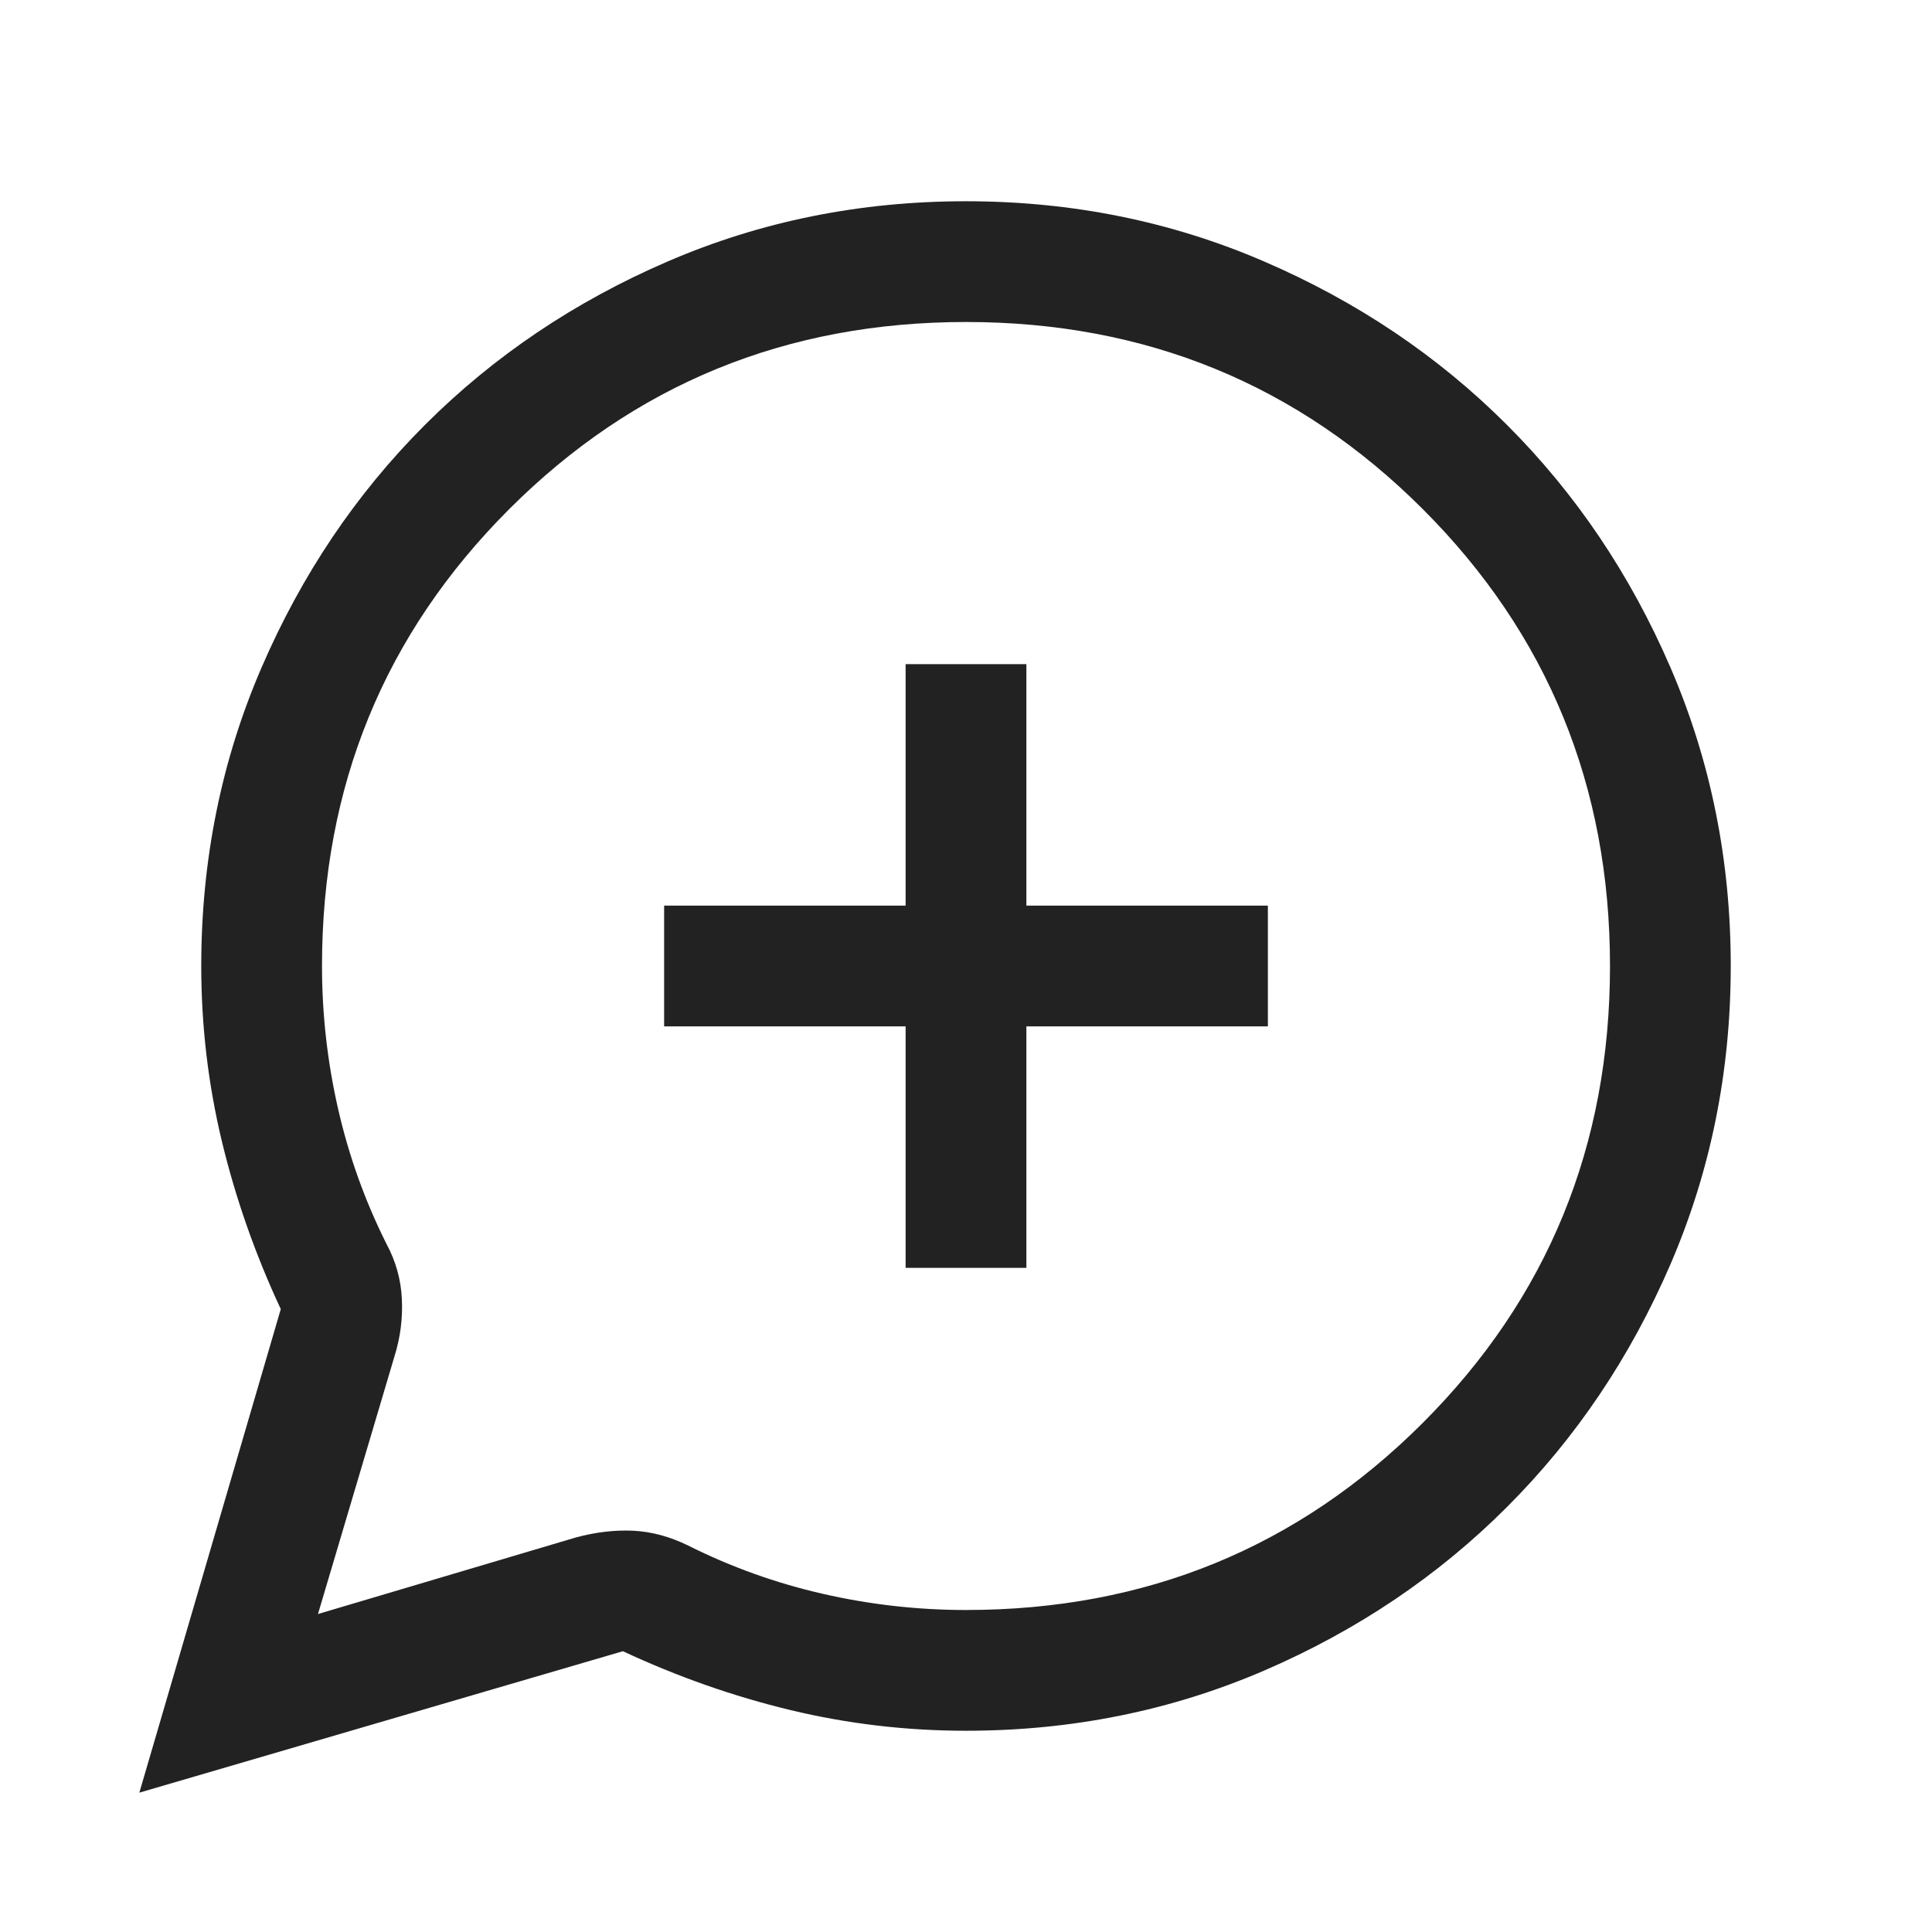
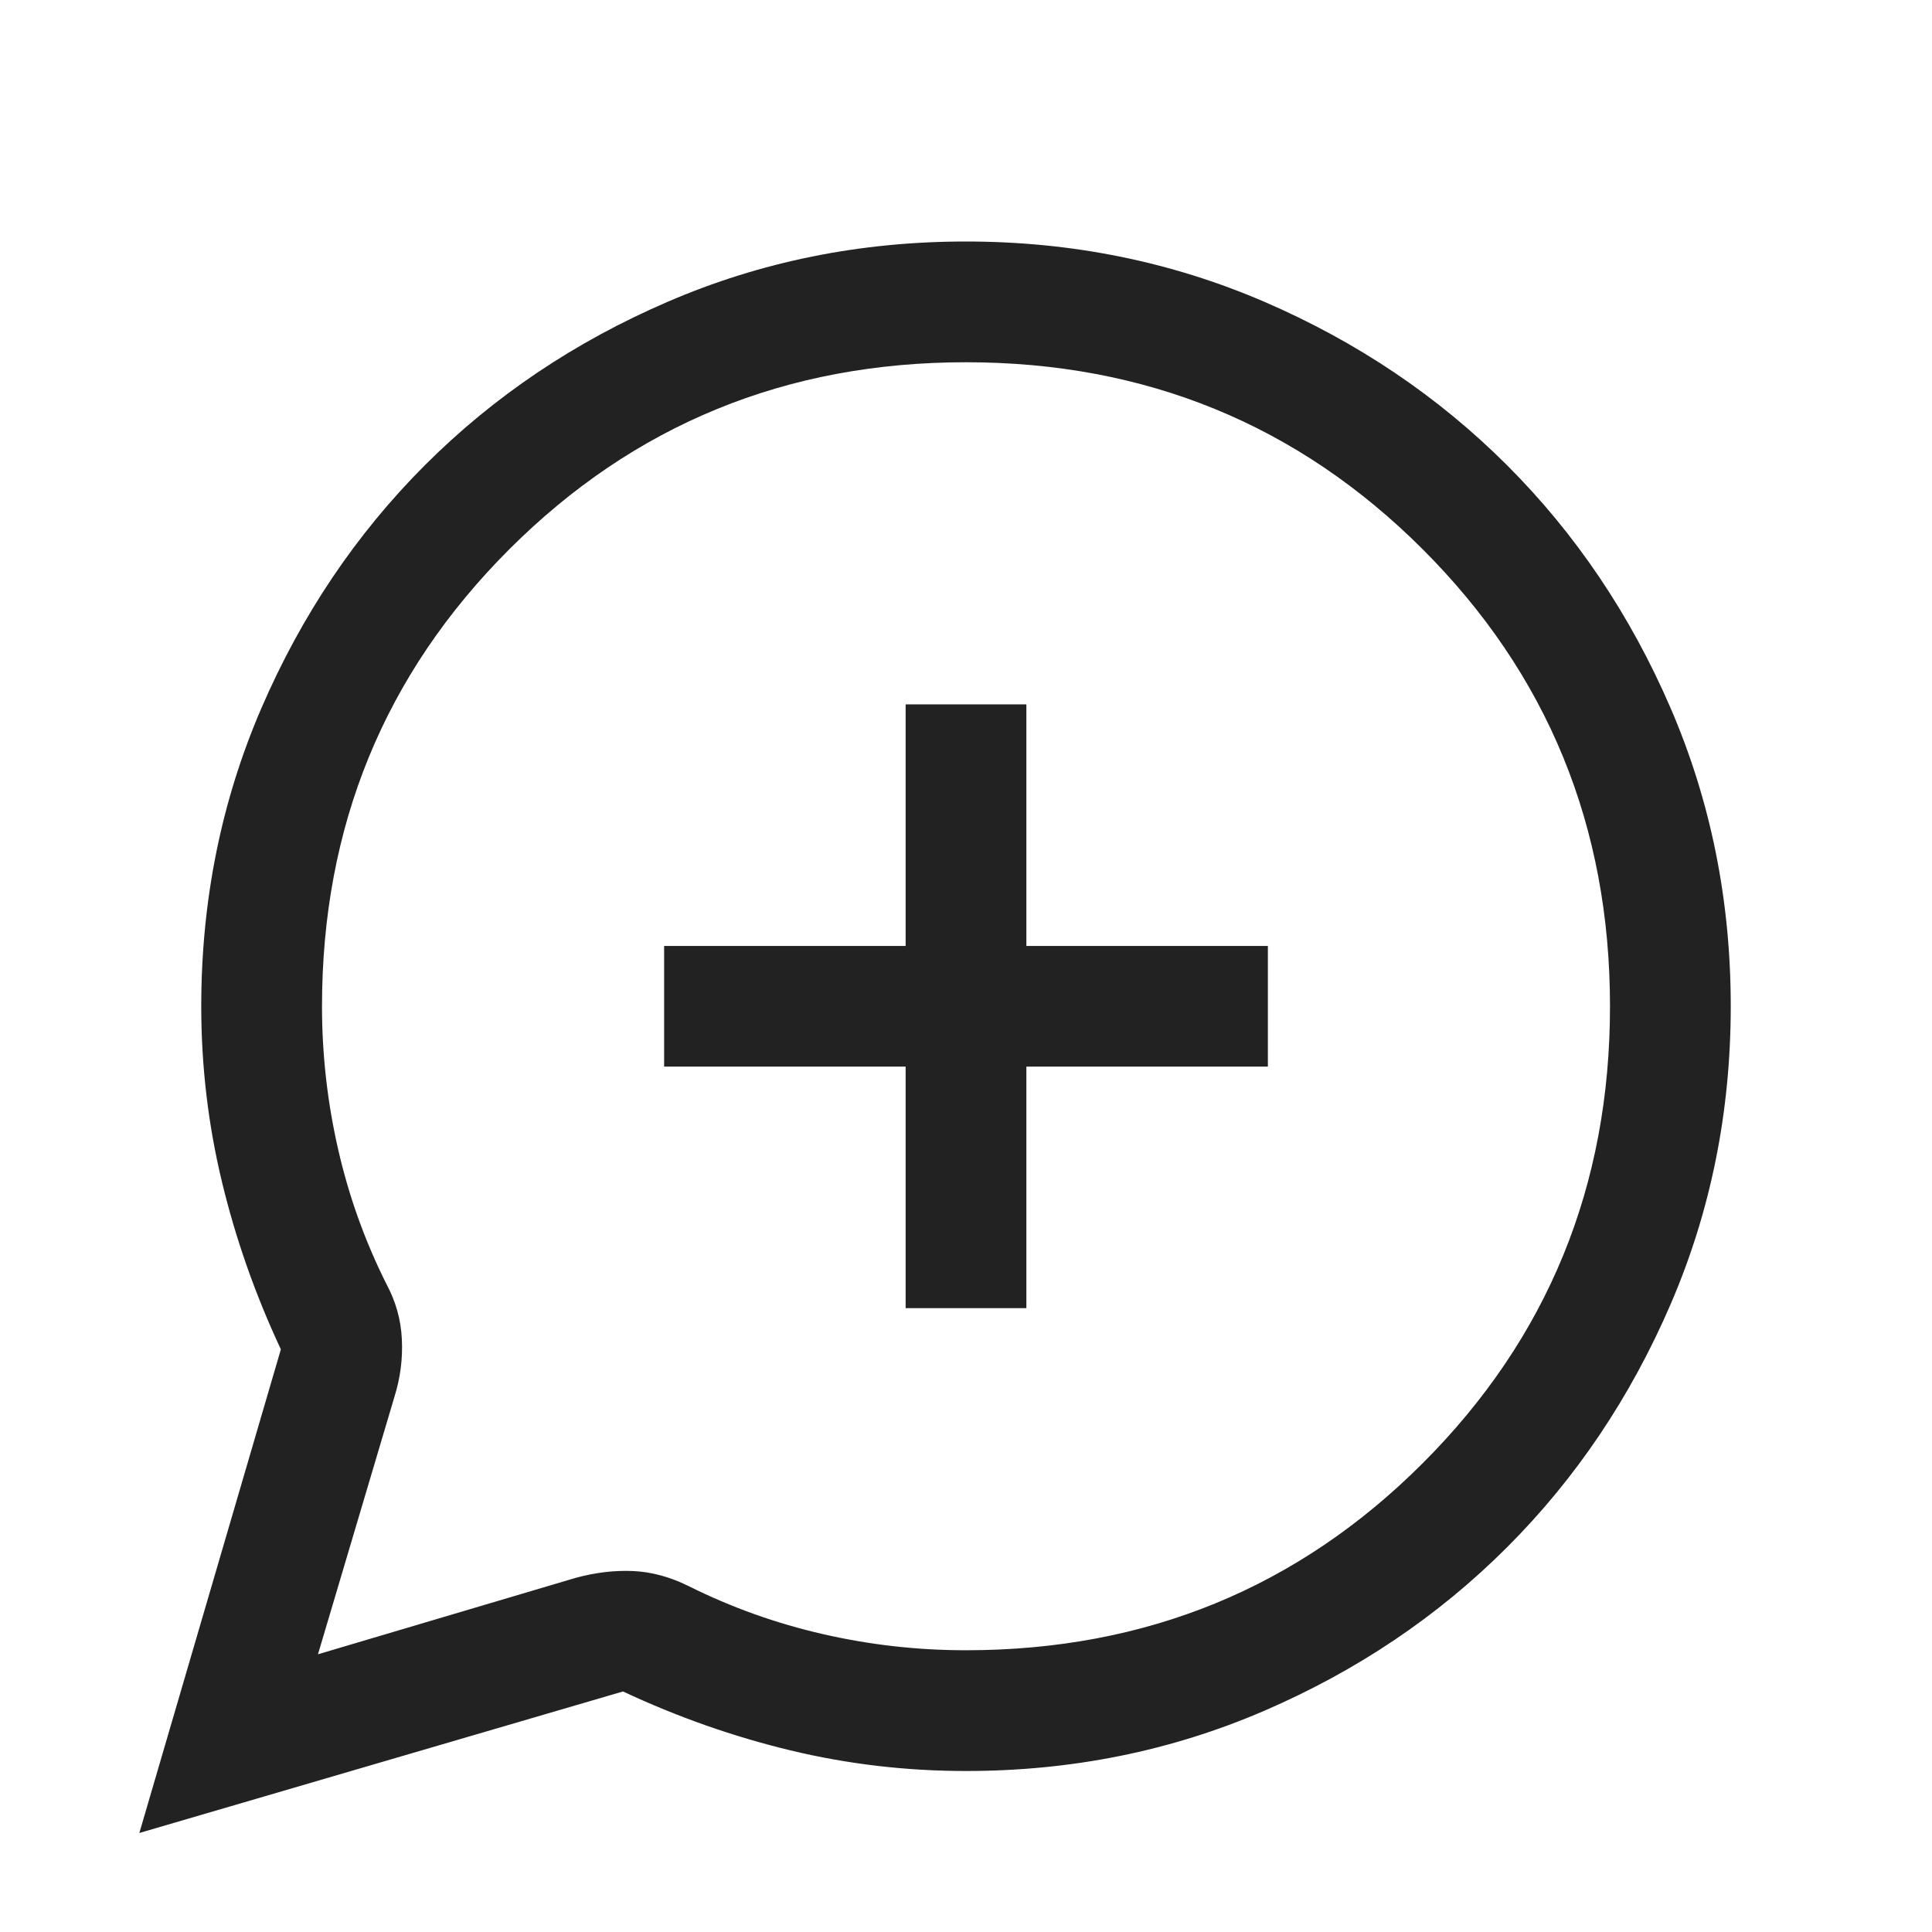
<svg xmlns="http://www.w3.org/2000/svg" width="24" height="24" viewBox="0 0 24 24" fill="none">
  <mask id="mask0_3170_54712" style="mask-type:alpha" maskUnits="userSpaceOnUse" x="0" y="0" width="24" height="24">
-     <rect width="24" height="24" fill="#D9D9D9" />
+     <rect y="0.5" width="24" height="24" fill="#D9D9D9" />
  </mask>
  <g mask="url(#mask0_3170_54712)">
-     <path d="M1.731 22.269L3.488 16.262C3.172 15.585 2.928 14.891 2.757 14.181C2.586 13.47 2.5 12.743 2.5 12C2.5 10.686 2.749 9.451 3.248 8.295C3.747 7.139 4.423 6.134 5.278 5.279C6.133 4.424 7.138 3.747 8.294 3.248C9.45 2.749 10.684 2.5 11.998 2.5C13.312 2.5 14.547 2.749 15.703 3.248C16.86 3.747 17.865 4.423 18.72 5.278C19.576 6.133 20.253 7.138 20.752 8.294C21.25 9.45 21.5 10.684 21.5 11.998C21.5 13.312 21.25 14.547 20.752 15.703C20.253 16.86 19.576 17.865 18.721 18.72C17.866 19.576 16.861 20.253 15.705 20.752C14.549 21.25 13.314 21.5 12 21.5C11.257 21.5 10.53 21.414 9.819 21.243C9.109 21.072 8.415 20.828 7.738 20.512L1.731 22.269ZM3.95 20.05L7.15 19.1C7.396 19.033 7.634 19.005 7.862 19.015C8.091 19.026 8.32 19.087 8.55 19.2C9.083 19.467 9.642 19.667 10.225 19.8C10.808 19.933 11.4 20 12 20C14.233 20 16.125 19.225 17.675 17.675C19.225 16.125 20 14.233 20 12C20 9.767 19.225 7.875 17.675 6.325C16.125 4.775 14.233 4 12 4C9.767 4 7.875 4.775 6.325 6.325C4.775 7.875 4 9.767 4 12C4 12.6 4.067 13.192 4.2 13.775C4.333 14.358 4.533 14.917 4.8 15.45C4.917 15.667 4.981 15.896 4.992 16.137C5.004 16.379 4.973 16.617 4.9 16.85L3.95 20.05ZM11.25 15.75H12.75V12.75H15.75V11.25H12.75V8.25H11.25V11.25H8.25V12.75H11.25V15.75Z" fill="#222222" />
+     <path d="M1.731 22.77L3.489 16.762C3.172 16.085 2.928 15.391 2.757 14.681C2.586 13.971 2.5 13.244 2.5 12.501C2.5 11.186 2.749 9.951 3.248 8.795C3.747 7.64 4.424 6.634 5.278 5.779C6.133 4.924 7.138 4.247 8.294 3.749C9.45 3.25 10.684 3 11.998 3C13.312 3 14.547 3.25 15.704 3.748C16.86 4.247 17.865 4.924 18.721 5.779C19.576 6.634 20.253 7.639 20.752 8.794C21.251 9.95 21.5 11.185 21.5 12.499C21.5 13.813 21.251 15.048 20.752 16.204C20.253 17.36 19.576 18.366 18.721 19.221C17.866 20.076 16.861 20.753 15.705 21.252C14.549 21.751 13.314 22 12 22C11.257 22 10.53 21.915 9.82 21.744C9.109 21.573 8.416 21.329 7.739 21.012L1.731 22.77ZM3.95 20.55L7.15 19.601C7.396 19.534 7.634 19.506 7.863 19.516C8.091 19.526 8.321 19.588 8.55 19.701C9.083 19.967 9.642 20.167 10.225 20.3C10.809 20.434 11.4 20.5 12 20.5C14.233 20.5 16.125 19.726 17.675 18.175C19.225 16.625 20 14.734 20 12.501C20 10.267 19.225 8.375 17.675 6.825C16.125 5.275 14.233 4.5 12 4.5C9.767 4.5 7.875 5.275 6.325 6.825C4.775 8.375 4 10.267 4 12.501C4 13.101 4.067 13.692 4.2 14.275C4.333 14.859 4.533 15.417 4.8 15.95C4.917 16.167 4.981 16.396 4.992 16.638C5.004 16.88 4.973 17.117 4.9 17.351L3.95 20.55ZM11.25 16.25H12.75V13.25H15.75V11.751H12.75V8.75H11.25V11.751H8.25V13.25H11.25V16.25Z" fill="#222222" />
  </g>
</svg>
